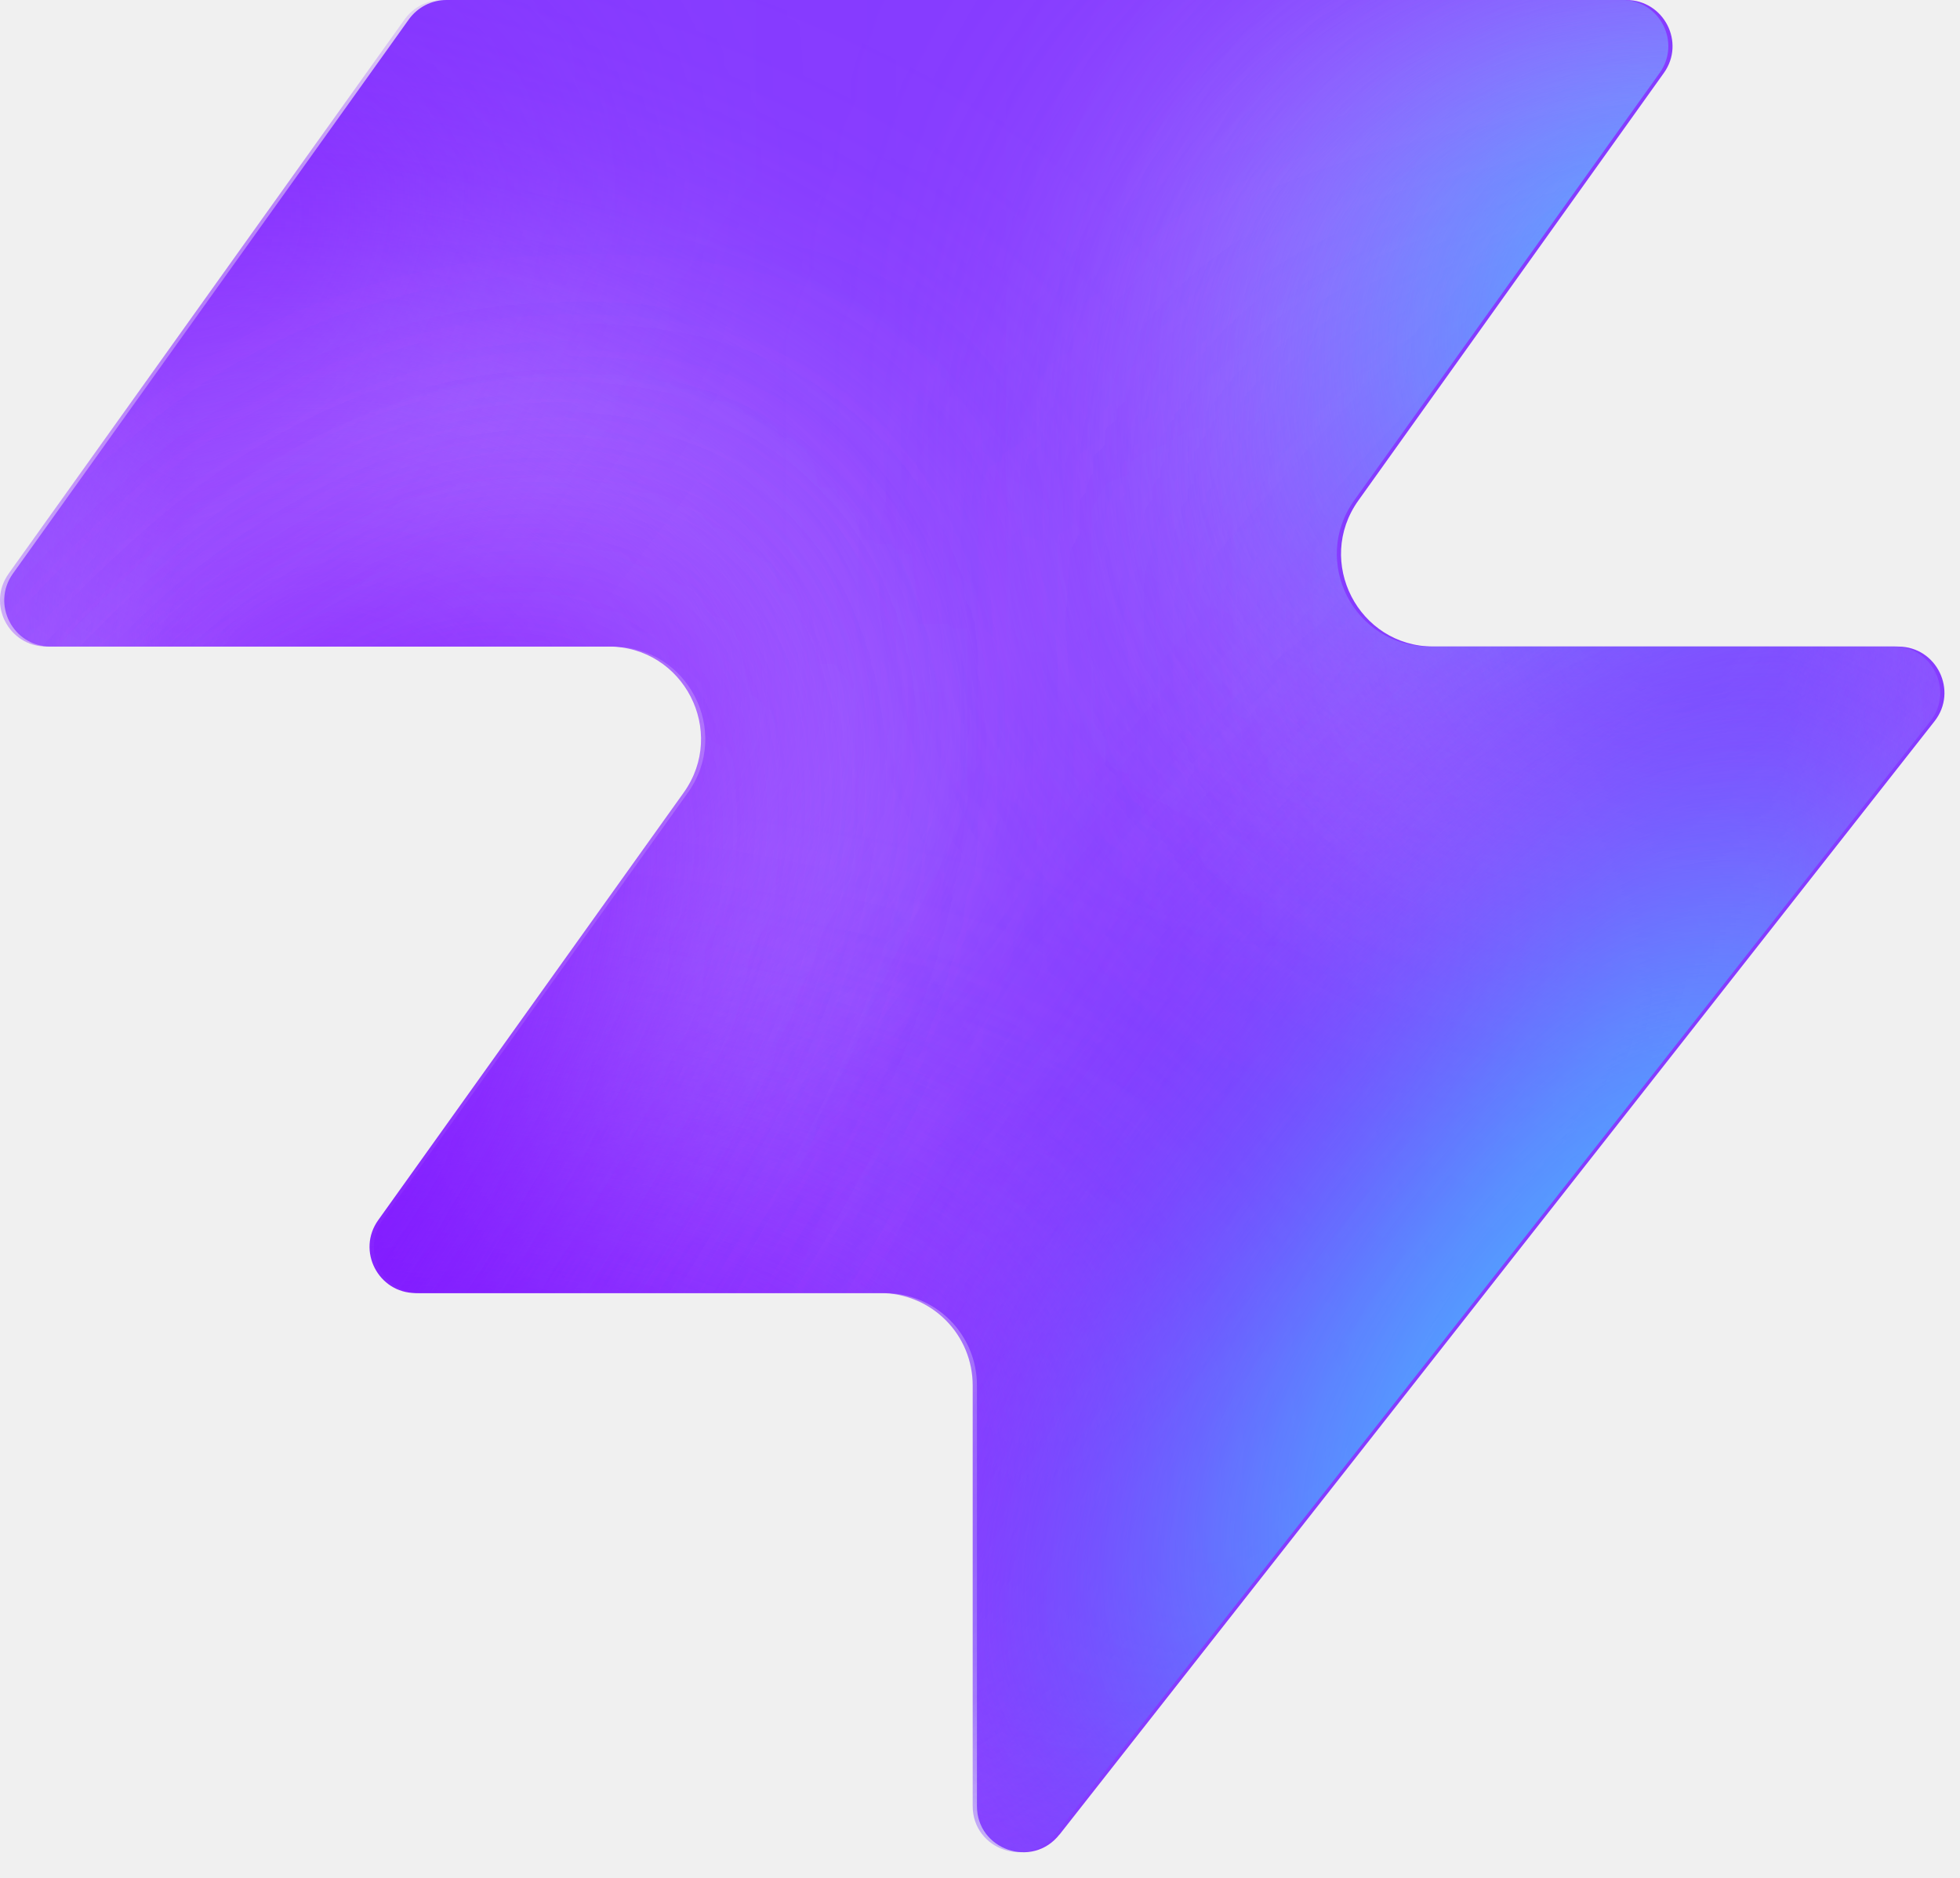
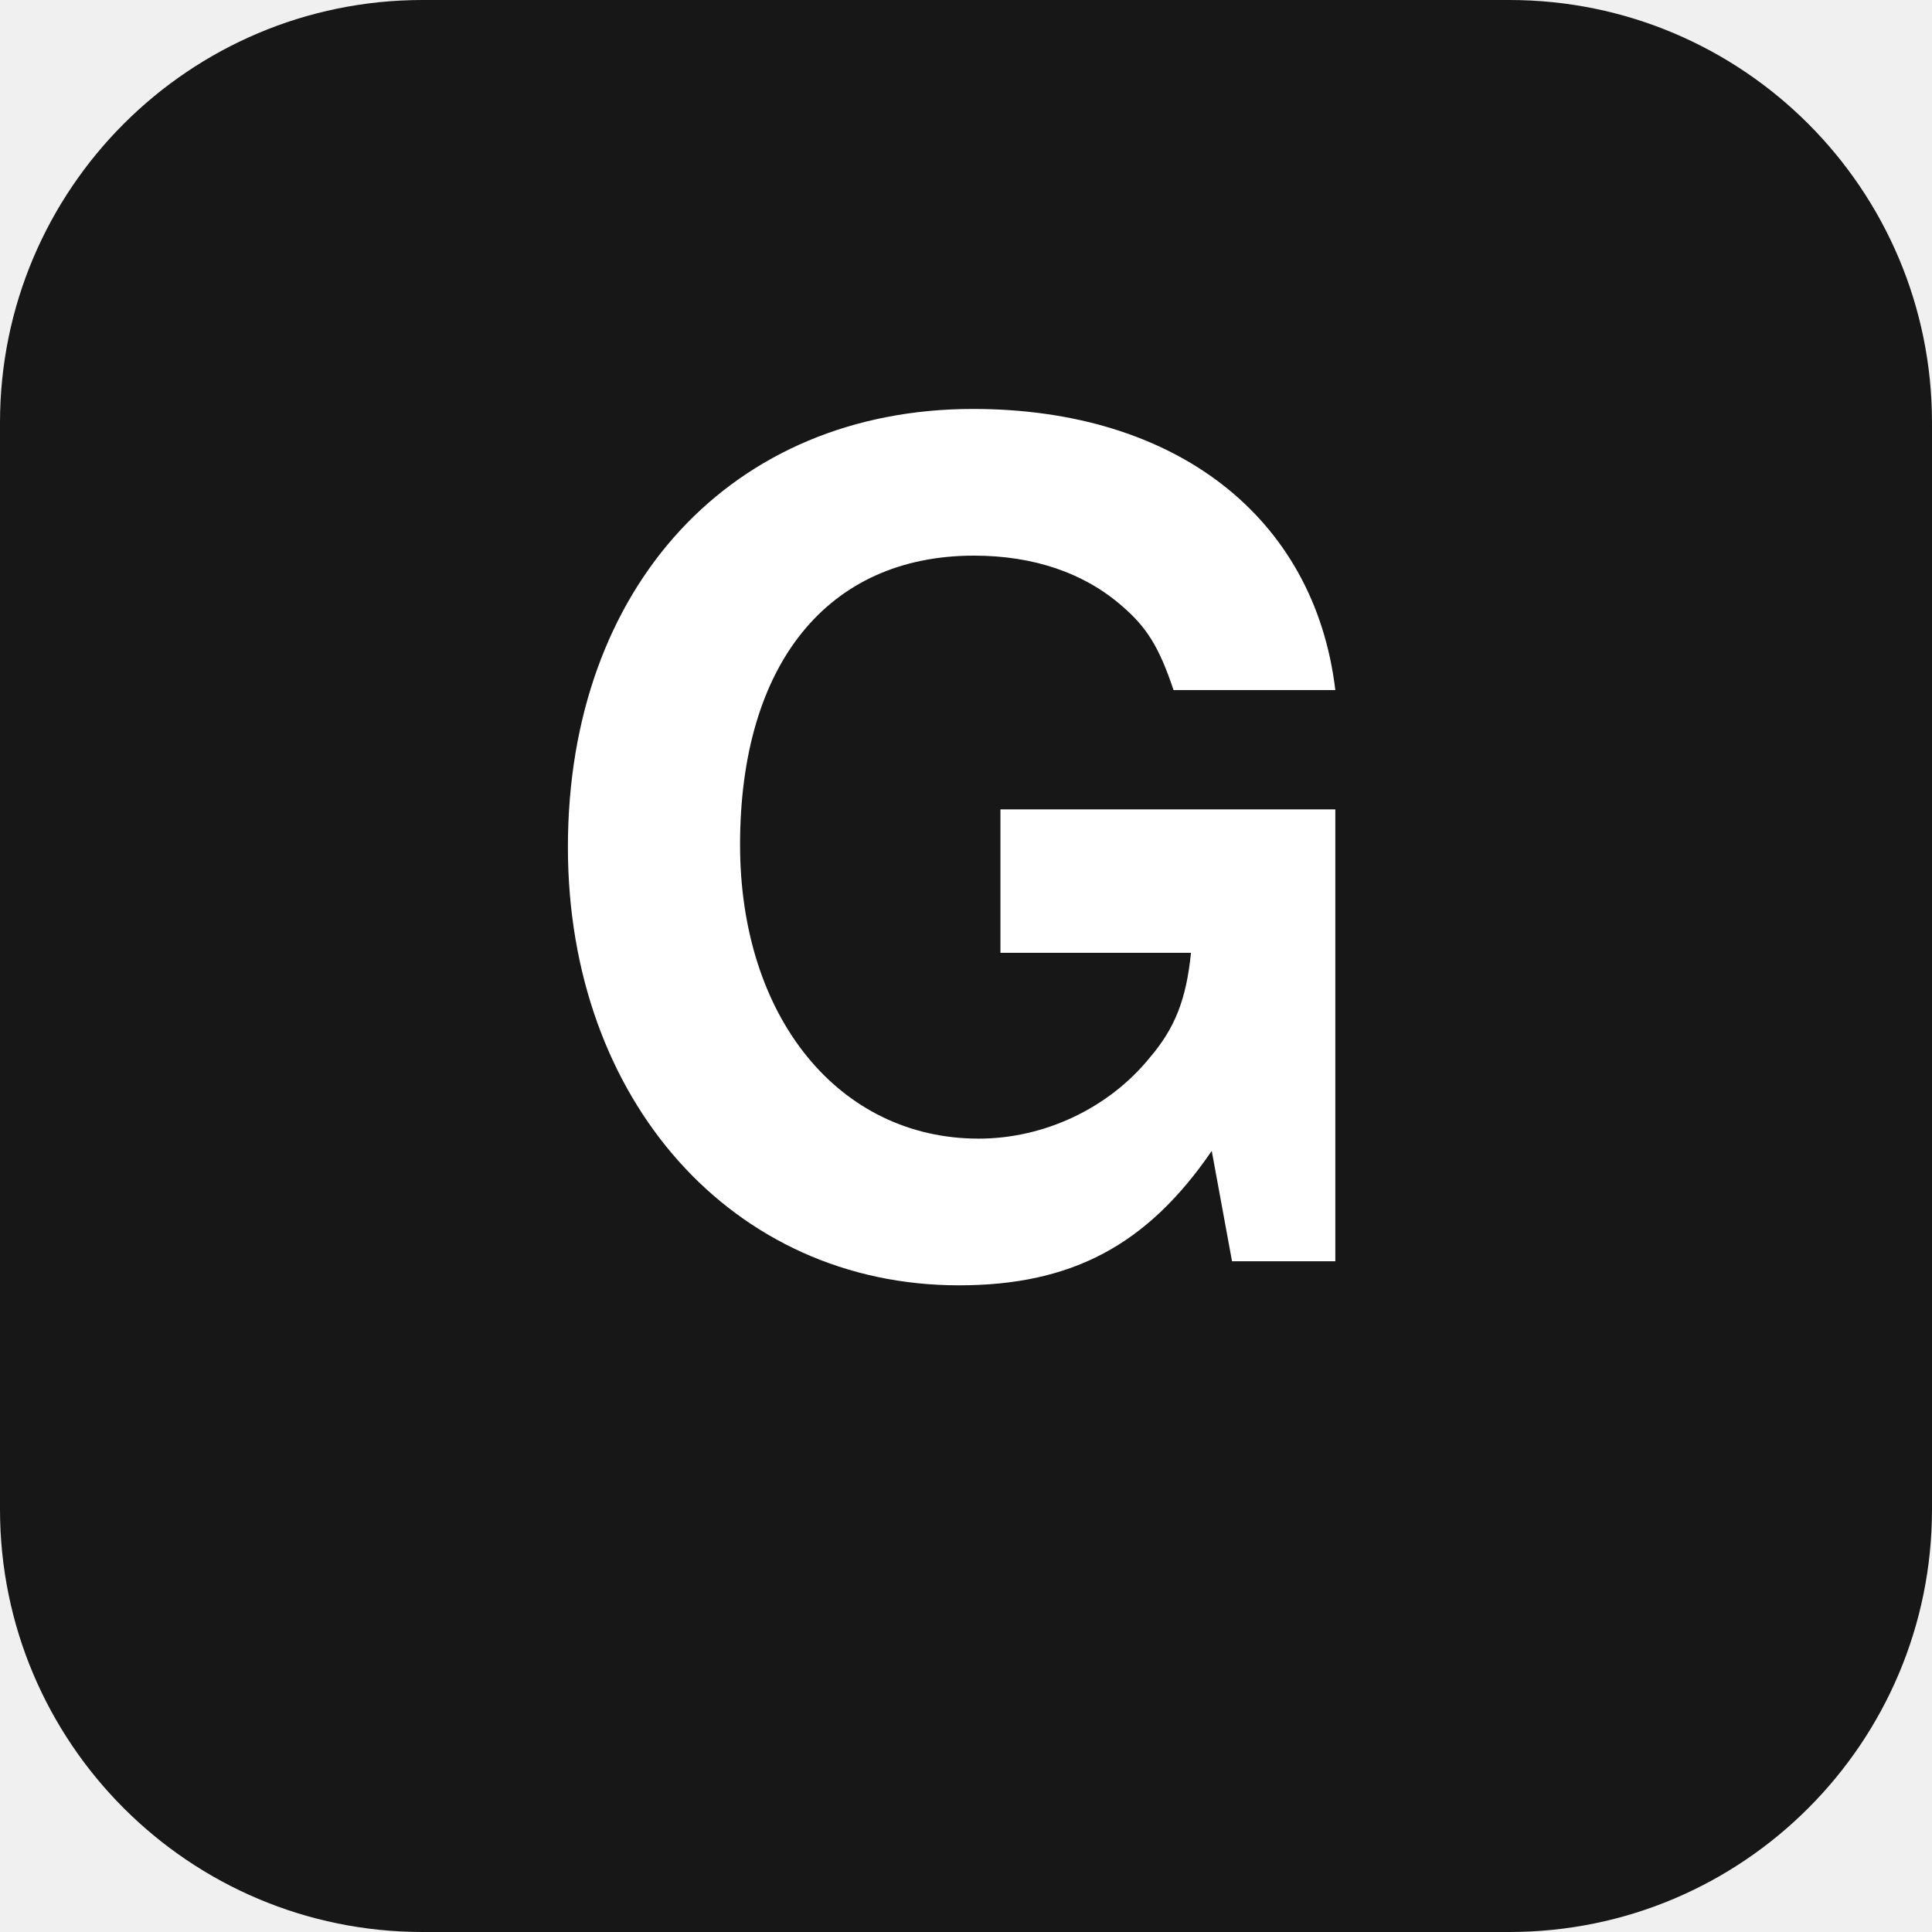
- <svg xmlns="http://www.w3.org/2000/svg" width="48" height="46" fill="none" viewBox="0 0 48 46">
-   <path fill="#863bff" d="M25.946 44.938c-.664.845-2.021.375-2.021-.698V33.937a2.26 2.26 0 0 0-2.262-2.262H10.287c-.92 0-1.456-1.04-.92-1.788l7.48-10.471c1.07-1.497 0-3.578-1.842-3.578H1.237c-.92 0-1.456-1.04-.92-1.788L10.013.474c.214-.297.556-.474.92-.474h28.894c.92 0 1.456 1.04.92 1.788l-7.48 10.471c-1.07 1.498 0 3.579 1.842 3.579h11.377c.943 0 1.473 1.088.89 1.83L25.947 44.94z" style="fill:#863bff;fill:color(display-p3 .525 .23 1);fill-opacity:1" />
-   <mask id="a" width="48" height="46" x="0" y="0" maskUnits="userSpaceOnUse" style="mask-type:alpha">
-     <path fill="#000" d="M25.842 44.938c-.664.844-2.021.375-2.021-.698V33.937a2.26 2.26 0 0 0-2.262-2.262H10.183c-.92 0-1.456-1.04-.92-1.788l7.48-10.471c1.07-1.498 0-3.579-1.842-3.579H1.133c-.92 0-1.456-1.04-.92-1.787L9.91.473c.214-.297.556-.474.92-.474h28.894c.92 0 1.456 1.04.92 1.788l-7.48 10.471c-1.07 1.498 0 3.578 1.842 3.578h11.377c.943 0 1.473 1.088.89 1.832L25.843 44.94z" style="fill:#000;fill-opacity:1" />
-   </mask>
-   <g mask="url(#a)">
-     <g filter="url(#b)">
-       <ellipse cx="5.508" cy="14.704" fill="#ede6ff" rx="5.508" ry="14.704" style="fill:#ede6ff;fill:color(display-p3 .927 .903 1);fill-opacity:1" transform="matrix(.00324 1 1 -.00324 -4.47 31.516)" />
-     </g>
-     <g filter="url(#c)">
-       <ellipse cx="10.399" cy="29.851" fill="#ede6ff" rx="10.399" ry="29.851" style="fill:#ede6ff;fill:color(display-p3 .927 .903 1);fill-opacity:1" transform="matrix(.00324 1 1 -.00324 -39.328 7.883)" />
-     </g>
-     <g filter="url(#d)">
-       <ellipse cx="5.508" cy="30.487" fill="#7e14ff" rx="5.508" ry="30.487" style="fill:#7e14ff;fill:color(display-p3 .492 .077 1);fill-opacity:1" transform="rotate(89.814 -25.913 -14.639)scale(1 -1)" />
-     </g>
-     <g filter="url(#e)">
-       <ellipse cx="5.508" cy="30.599" fill="#7e14ff" rx="5.508" ry="30.599" style="fill:#7e14ff;fill:color(display-p3 .492 .077 1);fill-opacity:1" transform="rotate(89.814 -32.644 -3.334)scale(1 -1)" />
-     </g>
-     <g filter="url(#f)">
-       <ellipse cx="5.508" cy="30.599" fill="#7e14ff" rx="5.508" ry="30.599" style="fill:#7e14ff;fill:color(display-p3 .492 .077 1);fill-opacity:1" transform="matrix(.00324 1 1 -.00324 -34.34 30.47)" />
-     </g>
-     <g filter="url(#g)">
-       <ellipse cx="14.072" cy="22.078" fill="#ede6ff" rx="14.072" ry="22.078" style="fill:#ede6ff;fill:color(display-p3 .927 .903 1);fill-opacity:1" transform="rotate(93.35 24.506 48.493)scale(-1 1)" />
-     </g>
-     <g filter="url(#h)">
-       <ellipse cx="3.47" cy="21.501" fill="#7e14ff" rx="3.47" ry="21.501" style="fill:#7e14ff;fill:color(display-p3 .492 .077 1);fill-opacity:1" transform="rotate(89.009 28.708 47.59)scale(-1 1)" />
-     </g>
-     <g filter="url(#i)">
-       <ellipse cx="3.47" cy="21.501" fill="#7e14ff" rx="3.47" ry="21.501" style="fill:#7e14ff;fill:color(display-p3 .492 .077 1);fill-opacity:1" transform="rotate(89.009 28.708 47.59)scale(-1 1)" />
-     </g>
-     <g filter="url(#j)">
-       <ellipse cx=".387" cy="8.972" fill="#7e14ff" rx="4.407" ry="29.108" style="fill:#7e14ff;fill:color(display-p3 .492 .077 1);fill-opacity:1" transform="rotate(39.51 .387 8.972)" />
-     </g>
-     <g filter="url(#k)">
-       <ellipse cx="47.523" cy="-6.092" fill="#7e14ff" rx="4.407" ry="29.108" style="fill:#7e14ff;fill:color(display-p3 .492 .077 1);fill-opacity:1" transform="rotate(37.892 47.523 -6.092)" />
-     </g>
-     <g filter="url(#l)">
-       <ellipse cx="41.412" cy="6.333" fill="#47bfff" rx="5.971" ry="9.665" style="fill:#47bfff;fill:color(display-p3 .28 .748 1);fill-opacity:1" transform="rotate(37.892 41.412 6.333)" />
-     </g>
-     <g filter="url(#m)">
-       <ellipse cx="-1.879" cy="38.332" fill="#7e14ff" rx="4.407" ry="29.108" style="fill:#7e14ff;fill:color(display-p3 .492 .077 1);fill-opacity:1" transform="rotate(37.892 -1.88 38.332)" />
-     </g>
-     <g filter="url(#n)">
-       <ellipse cx="-1.879" cy="38.332" fill="#7e14ff" rx="4.407" ry="29.108" style="fill:#7e14ff;fill:color(display-p3 .492 .077 1);fill-opacity:1" transform="rotate(37.892 -1.88 38.332)" />
-     </g>
-     <g filter="url(#o)">
-       <ellipse cx="35.651" cy="29.907" fill="#7e14ff" rx="4.407" ry="29.108" style="fill:#7e14ff;fill:color(display-p3 .492 .077 1);fill-opacity:1" transform="rotate(37.892 35.651 29.907)" />
-     </g>
-     <g filter="url(#p)">
-       <ellipse cx="38.418" cy="32.4" fill="#47bfff" rx="5.971" ry="15.297" style="fill:#47bfff;fill:color(display-p3 .28 .748 1);fill-opacity:1" transform="rotate(37.892 38.418 32.4)" />
-     </g>
-   </g>
-   <defs>
-     <filter id="b" width="60.045" height="41.654" x="-19.77" y="16.149" color-interpolation-filters="sRGB" filterUnits="userSpaceOnUse">
-       <feFlood flood-opacity="0" result="BackgroundImageFix" />
-       <feBlend in="SourceGraphic" in2="BackgroundImageFix" result="shape" />
-       <feGaussianBlur result="effect1_foregroundBlur_2002_17158" stdDeviation="7.659" />
-     </filter>
-     <filter id="c" width="90.34" height="51.437" x="-54.613" y="-7.533" color-interpolation-filters="sRGB" filterUnits="userSpaceOnUse">
-       <feFlood flood-opacity="0" result="BackgroundImageFix" />
-       <feBlend in="SourceGraphic" in2="BackgroundImageFix" result="shape" />
-       <feGaussianBlur result="effect1_foregroundBlur_2002_17158" stdDeviation="7.659" />
-     </filter>
-     <filter id="d" width="79.355" height="29.4" x="-49.64" y="2.03" color-interpolation-filters="sRGB" filterUnits="userSpaceOnUse">
-       <feFlood flood-opacity="0" result="BackgroundImageFix" />
-       <feBlend in="SourceGraphic" in2="BackgroundImageFix" result="shape" />
-       <feGaussianBlur result="effect1_foregroundBlur_2002_17158" stdDeviation="4.596" />
-     </filter>
-     <filter id="e" width="79.579" height="29.4" x="-45.045" y="20.029" color-interpolation-filters="sRGB" filterUnits="userSpaceOnUse">
-       <feFlood flood-opacity="0" result="BackgroundImageFix" />
-       <feBlend in="SourceGraphic" in2="BackgroundImageFix" result="shape" />
-       <feGaussianBlur result="effect1_foregroundBlur_2002_17158" stdDeviation="4.596" />
-     </filter>
-     <filter id="f" width="79.579" height="29.4" x="-43.513" y="21.178" color-interpolation-filters="sRGB" filterUnits="userSpaceOnUse">
-       <feFlood flood-opacity="0" result="BackgroundImageFix" />
-       <feBlend in="SourceGraphic" in2="BackgroundImageFix" result="shape" />
-       <feGaussianBlur result="effect1_foregroundBlur_2002_17158" stdDeviation="4.596" />
-     </filter>
-     <filter id="g" width="74.749" height="58.852" x="15.756" y="-17.901" color-interpolation-filters="sRGB" filterUnits="userSpaceOnUse">
-       <feFlood flood-opacity="0" result="BackgroundImageFix" />
-       <feBlend in="SourceGraphic" in2="BackgroundImageFix" result="shape" />
-       <feGaussianBlur result="effect1_foregroundBlur_2002_17158" stdDeviation="7.659" />
-     </filter>
-     <filter id="h" width="61.377" height="25.362" x="23.548" y="2.284" color-interpolation-filters="sRGB" filterUnits="userSpaceOnUse">
-       <feFlood flood-opacity="0" result="BackgroundImageFix" />
-       <feBlend in="SourceGraphic" in2="BackgroundImageFix" result="shape" />
-       <feGaussianBlur result="effect1_foregroundBlur_2002_17158" stdDeviation="4.596" />
-     </filter>
-     <filter id="i" width="61.377" height="25.362" x="23.548" y="2.284" color-interpolation-filters="sRGB" filterUnits="userSpaceOnUse">
-       <feFlood flood-opacity="0" result="BackgroundImageFix" />
-       <feBlend in="SourceGraphic" in2="BackgroundImageFix" result="shape" />
-       <feGaussianBlur result="effect1_foregroundBlur_2002_17158" stdDeviation="4.596" />
-     </filter>
-     <filter id="j" width="56.045" height="63.649" x="-27.636" y="-22.853" color-interpolation-filters="sRGB" filterUnits="userSpaceOnUse">
-       <feFlood flood-opacity="0" result="BackgroundImageFix" />
-       <feBlend in="SourceGraphic" in2="BackgroundImageFix" result="shape" />
-       <feGaussianBlur result="effect1_foregroundBlur_2002_17158" stdDeviation="4.596" />
-     </filter>
-     <filter id="k" width="54.814" height="64.646" x="20.116" y="-38.415" color-interpolation-filters="sRGB" filterUnits="userSpaceOnUse">
-       <feFlood flood-opacity="0" result="BackgroundImageFix" />
-       <feBlend in="SourceGraphic" in2="BackgroundImageFix" result="shape" />
-       <feGaussianBlur result="effect1_foregroundBlur_2002_17158" stdDeviation="4.596" />
-     </filter>
-     <filter id="l" width="33.541" height="35.313" x="24.641" y="-11.323" color-interpolation-filters="sRGB" filterUnits="userSpaceOnUse">
-       <feFlood flood-opacity="0" result="BackgroundImageFix" />
-       <feBlend in="SourceGraphic" in2="BackgroundImageFix" result="shape" />
-       <feGaussianBlur result="effect1_foregroundBlur_2002_17158" stdDeviation="4.596" />
-     </filter>
-     <filter id="m" width="54.814" height="64.646" x="-29.286" y="6.009" color-interpolation-filters="sRGB" filterUnits="userSpaceOnUse">
-       <feFlood flood-opacity="0" result="BackgroundImageFix" />
-       <feBlend in="SourceGraphic" in2="BackgroundImageFix" result="shape" />
-       <feGaussianBlur result="effect1_foregroundBlur_2002_17158" stdDeviation="4.596" />
-     </filter>
-     <filter id="n" width="54.814" height="64.646" x="-29.286" y="6.009" color-interpolation-filters="sRGB" filterUnits="userSpaceOnUse">
-       <feFlood flood-opacity="0" result="BackgroundImageFix" />
-       <feBlend in="SourceGraphic" in2="BackgroundImageFix" result="shape" />
-       <feGaussianBlur result="effect1_foregroundBlur_2002_17158" stdDeviation="4.596" />
-     </filter>
-     <filter id="o" width="54.814" height="64.646" x="8.244" y="-2.416" color-interpolation-filters="sRGB" filterUnits="userSpaceOnUse">
-       <feFlood flood-opacity="0" result="BackgroundImageFix" />
-       <feBlend in="SourceGraphic" in2="BackgroundImageFix" result="shape" />
-       <feGaussianBlur result="effect1_foregroundBlur_2002_17158" stdDeviation="4.596" />
-     </filter>
-     <filter id="p" width="39.409" height="43.623" x="18.713" y="10.588" color-interpolation-filters="sRGB" filterUnits="userSpaceOnUse">
-       <feFlood flood-opacity="0" result="BackgroundImageFix" />
-       <feBlend in="SourceGraphic" in2="BackgroundImageFix" result="shape" />
-       <feGaussianBlur result="effect1_foregroundBlur_2002_17158" stdDeviation="4.596" />
-     </filter>
-   </defs>
+ <svg xmlns="http://www.w3.org/2000/svg" viewBox="0 0 64 64" width="64" height="64">
+   <rect width="64" height="64" rx="14" fill="#171717" />
+   <text x="32" y="33" text-anchor="middle" dominant-baseline="central" font-family="Helvetica, Arial, sans-serif" font-size="38" font-weight="700" fill="#ffffff">G</text>
</svg>
